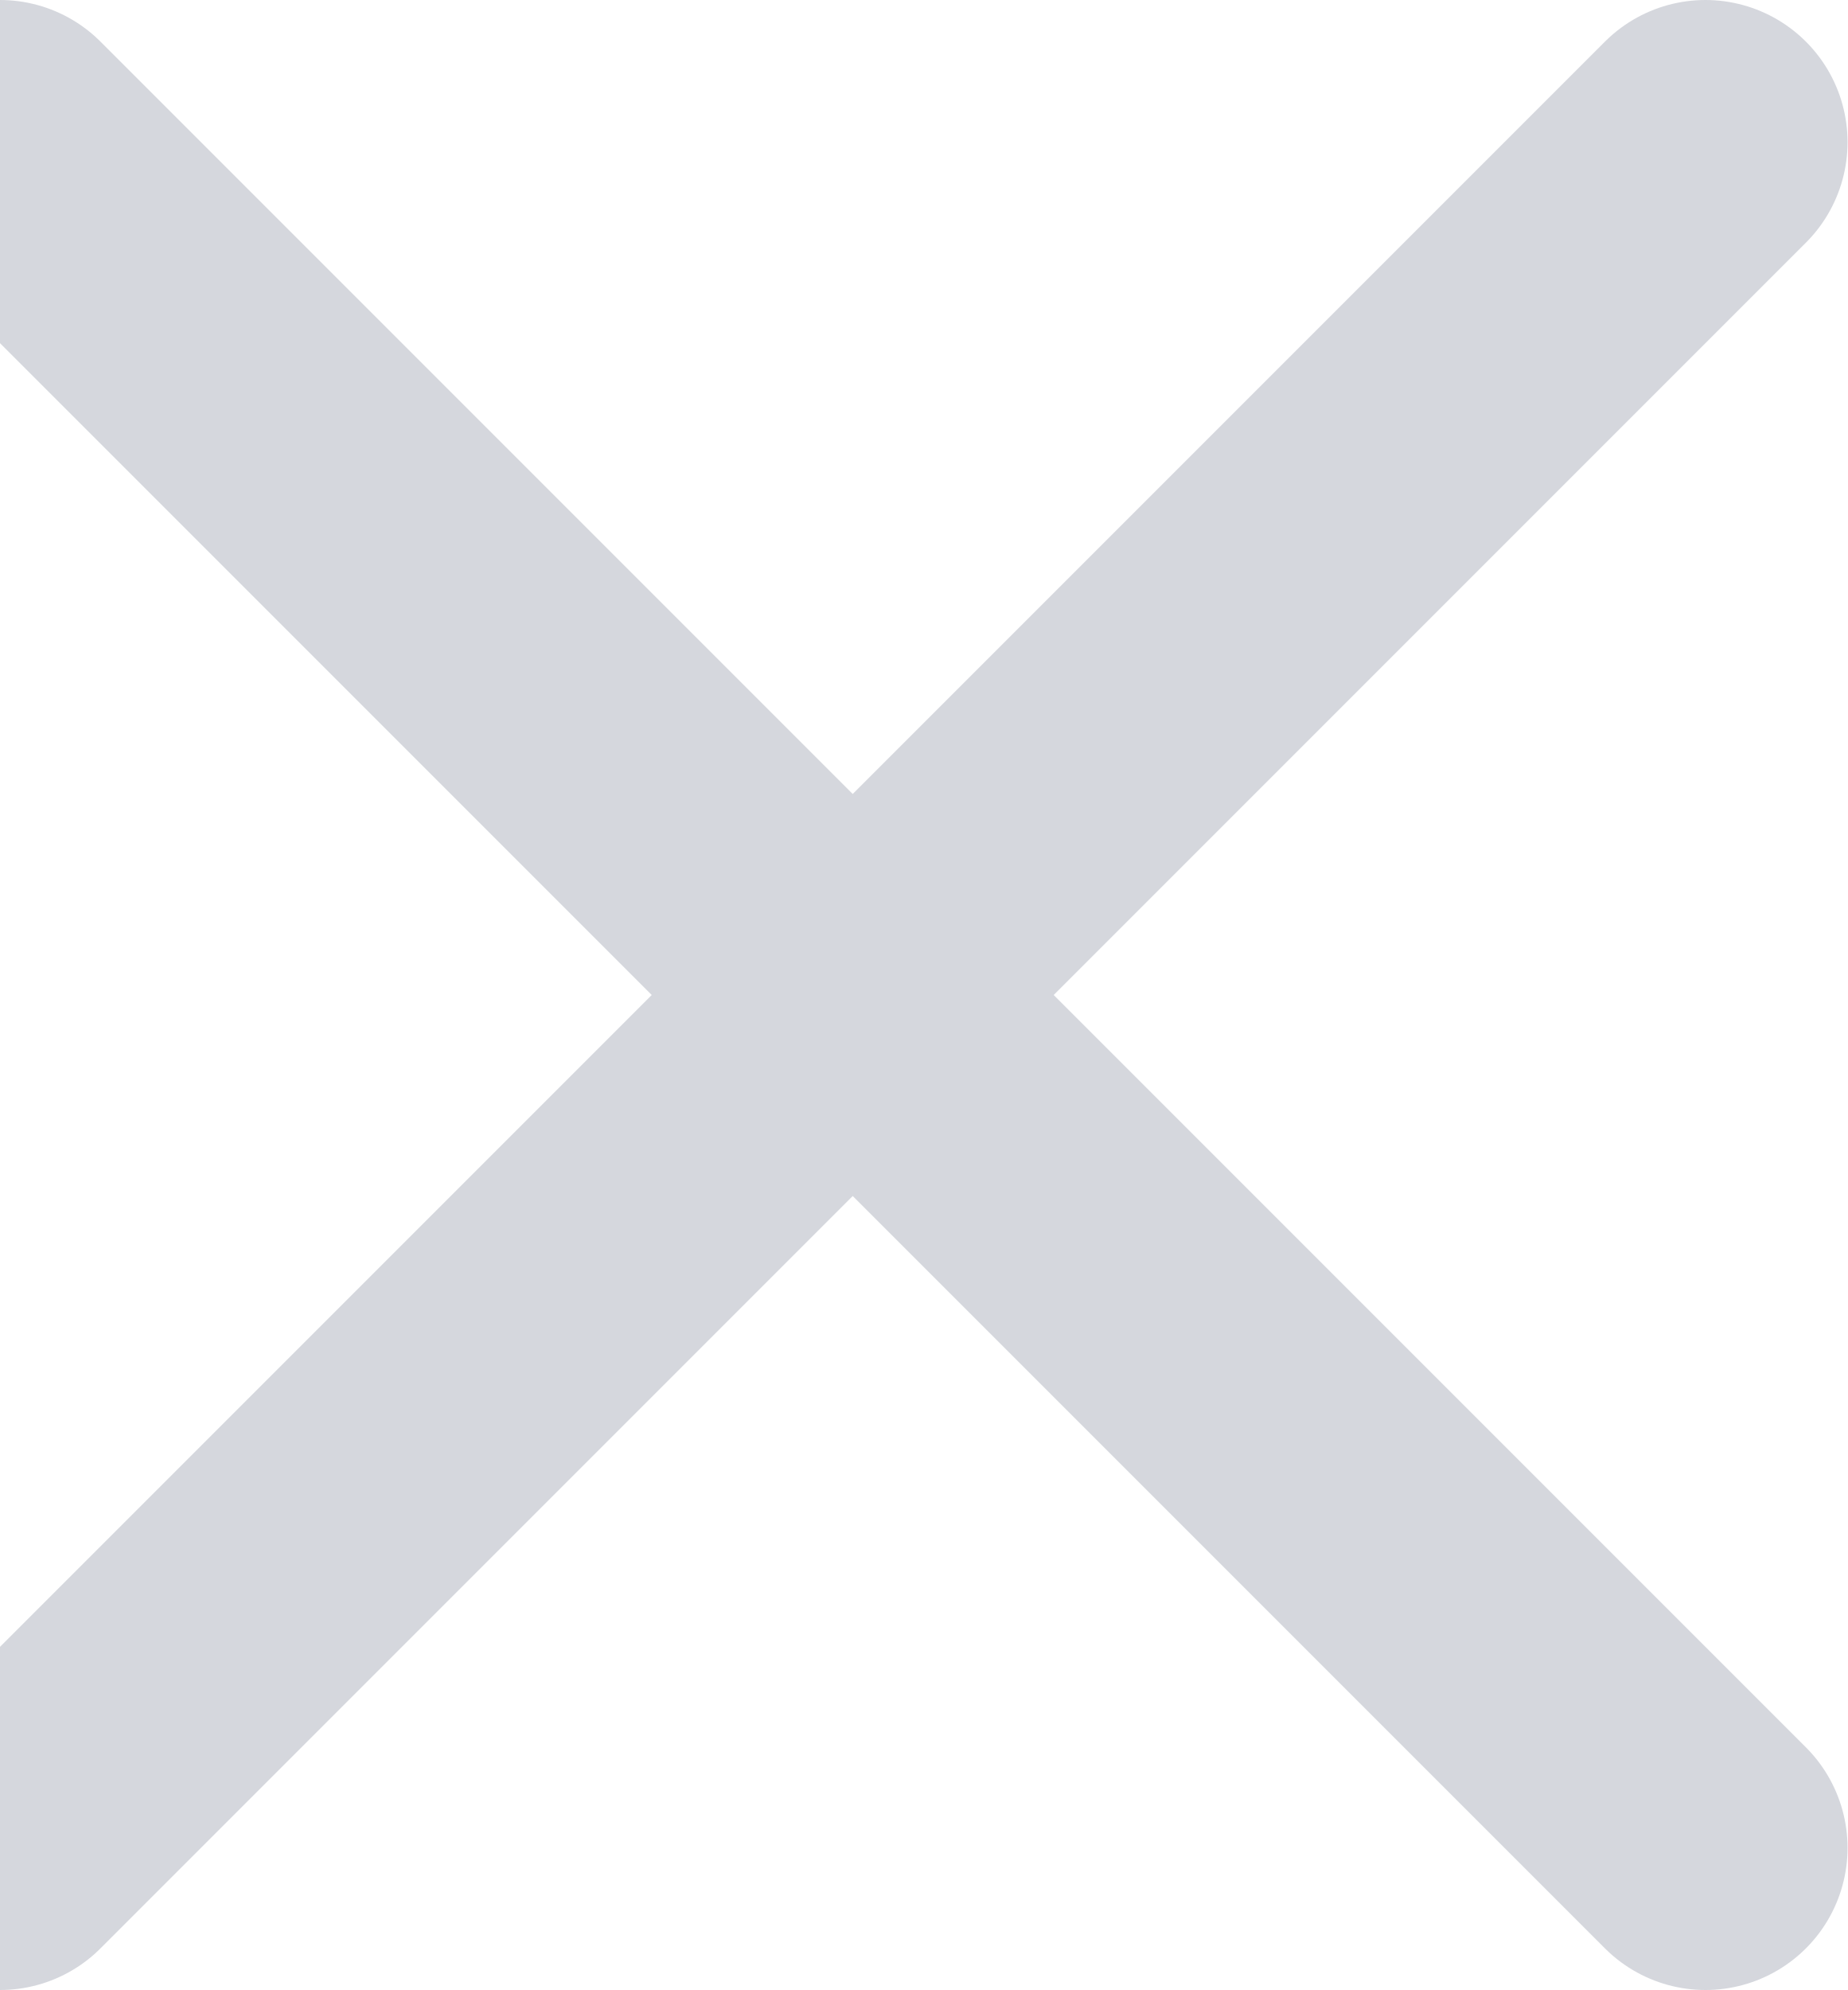
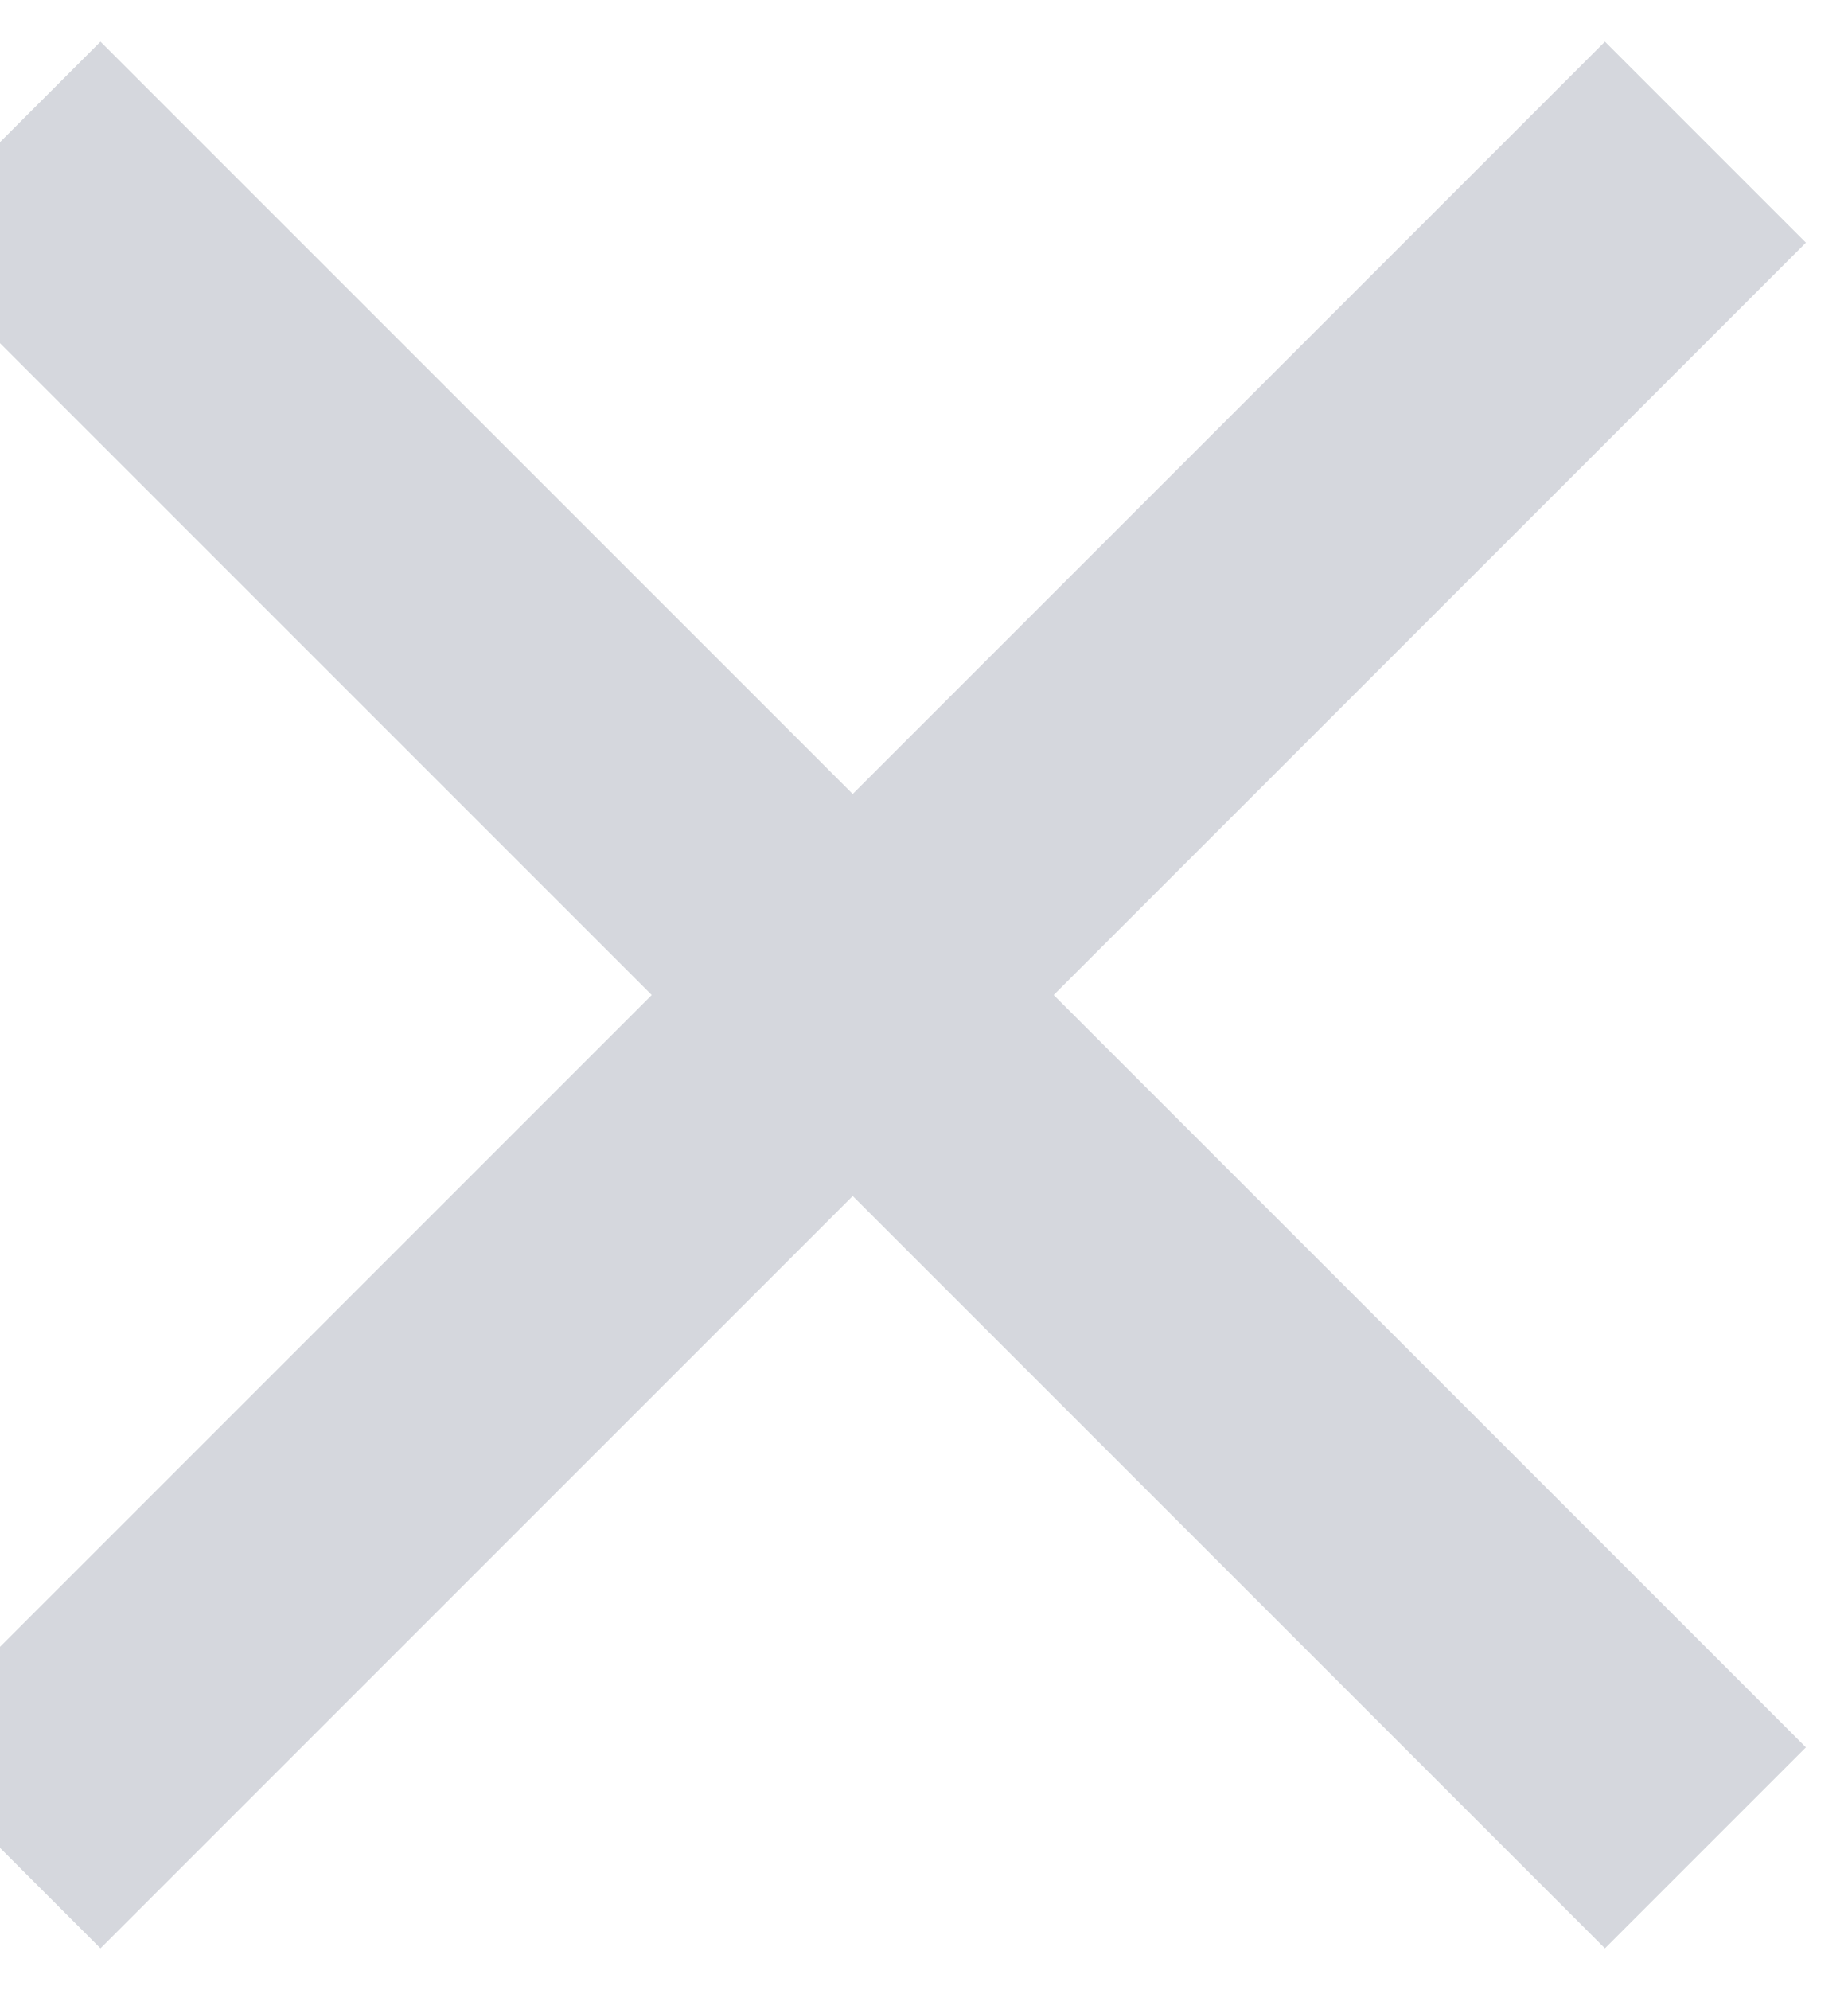
<svg xmlns="http://www.w3.org/2000/svg" width="13" height="14" viewBox="0 0 13 14" fill="none">
-   <path d="M12 1L0 13" stroke="#D5D7DD" stroke-width="2" stroke-linecap="round" stroke-linejoin="round" />
-   <path d="M12 13L0 1" stroke="#D5D7DD" stroke-width="2" stroke-linecap="round" stroke-linejoin="round" />
+   <path d="M12 1L0 13" stroke="#D5D7DD" stroke-width="2" strokeLinecap="round" strokeLinejoin="round" />
+   <path d="M12 13L0 1" stroke="#D5D7DD" stroke-width="2" strokeLinecap="round" strokeLinejoin="round" />
</svg>
